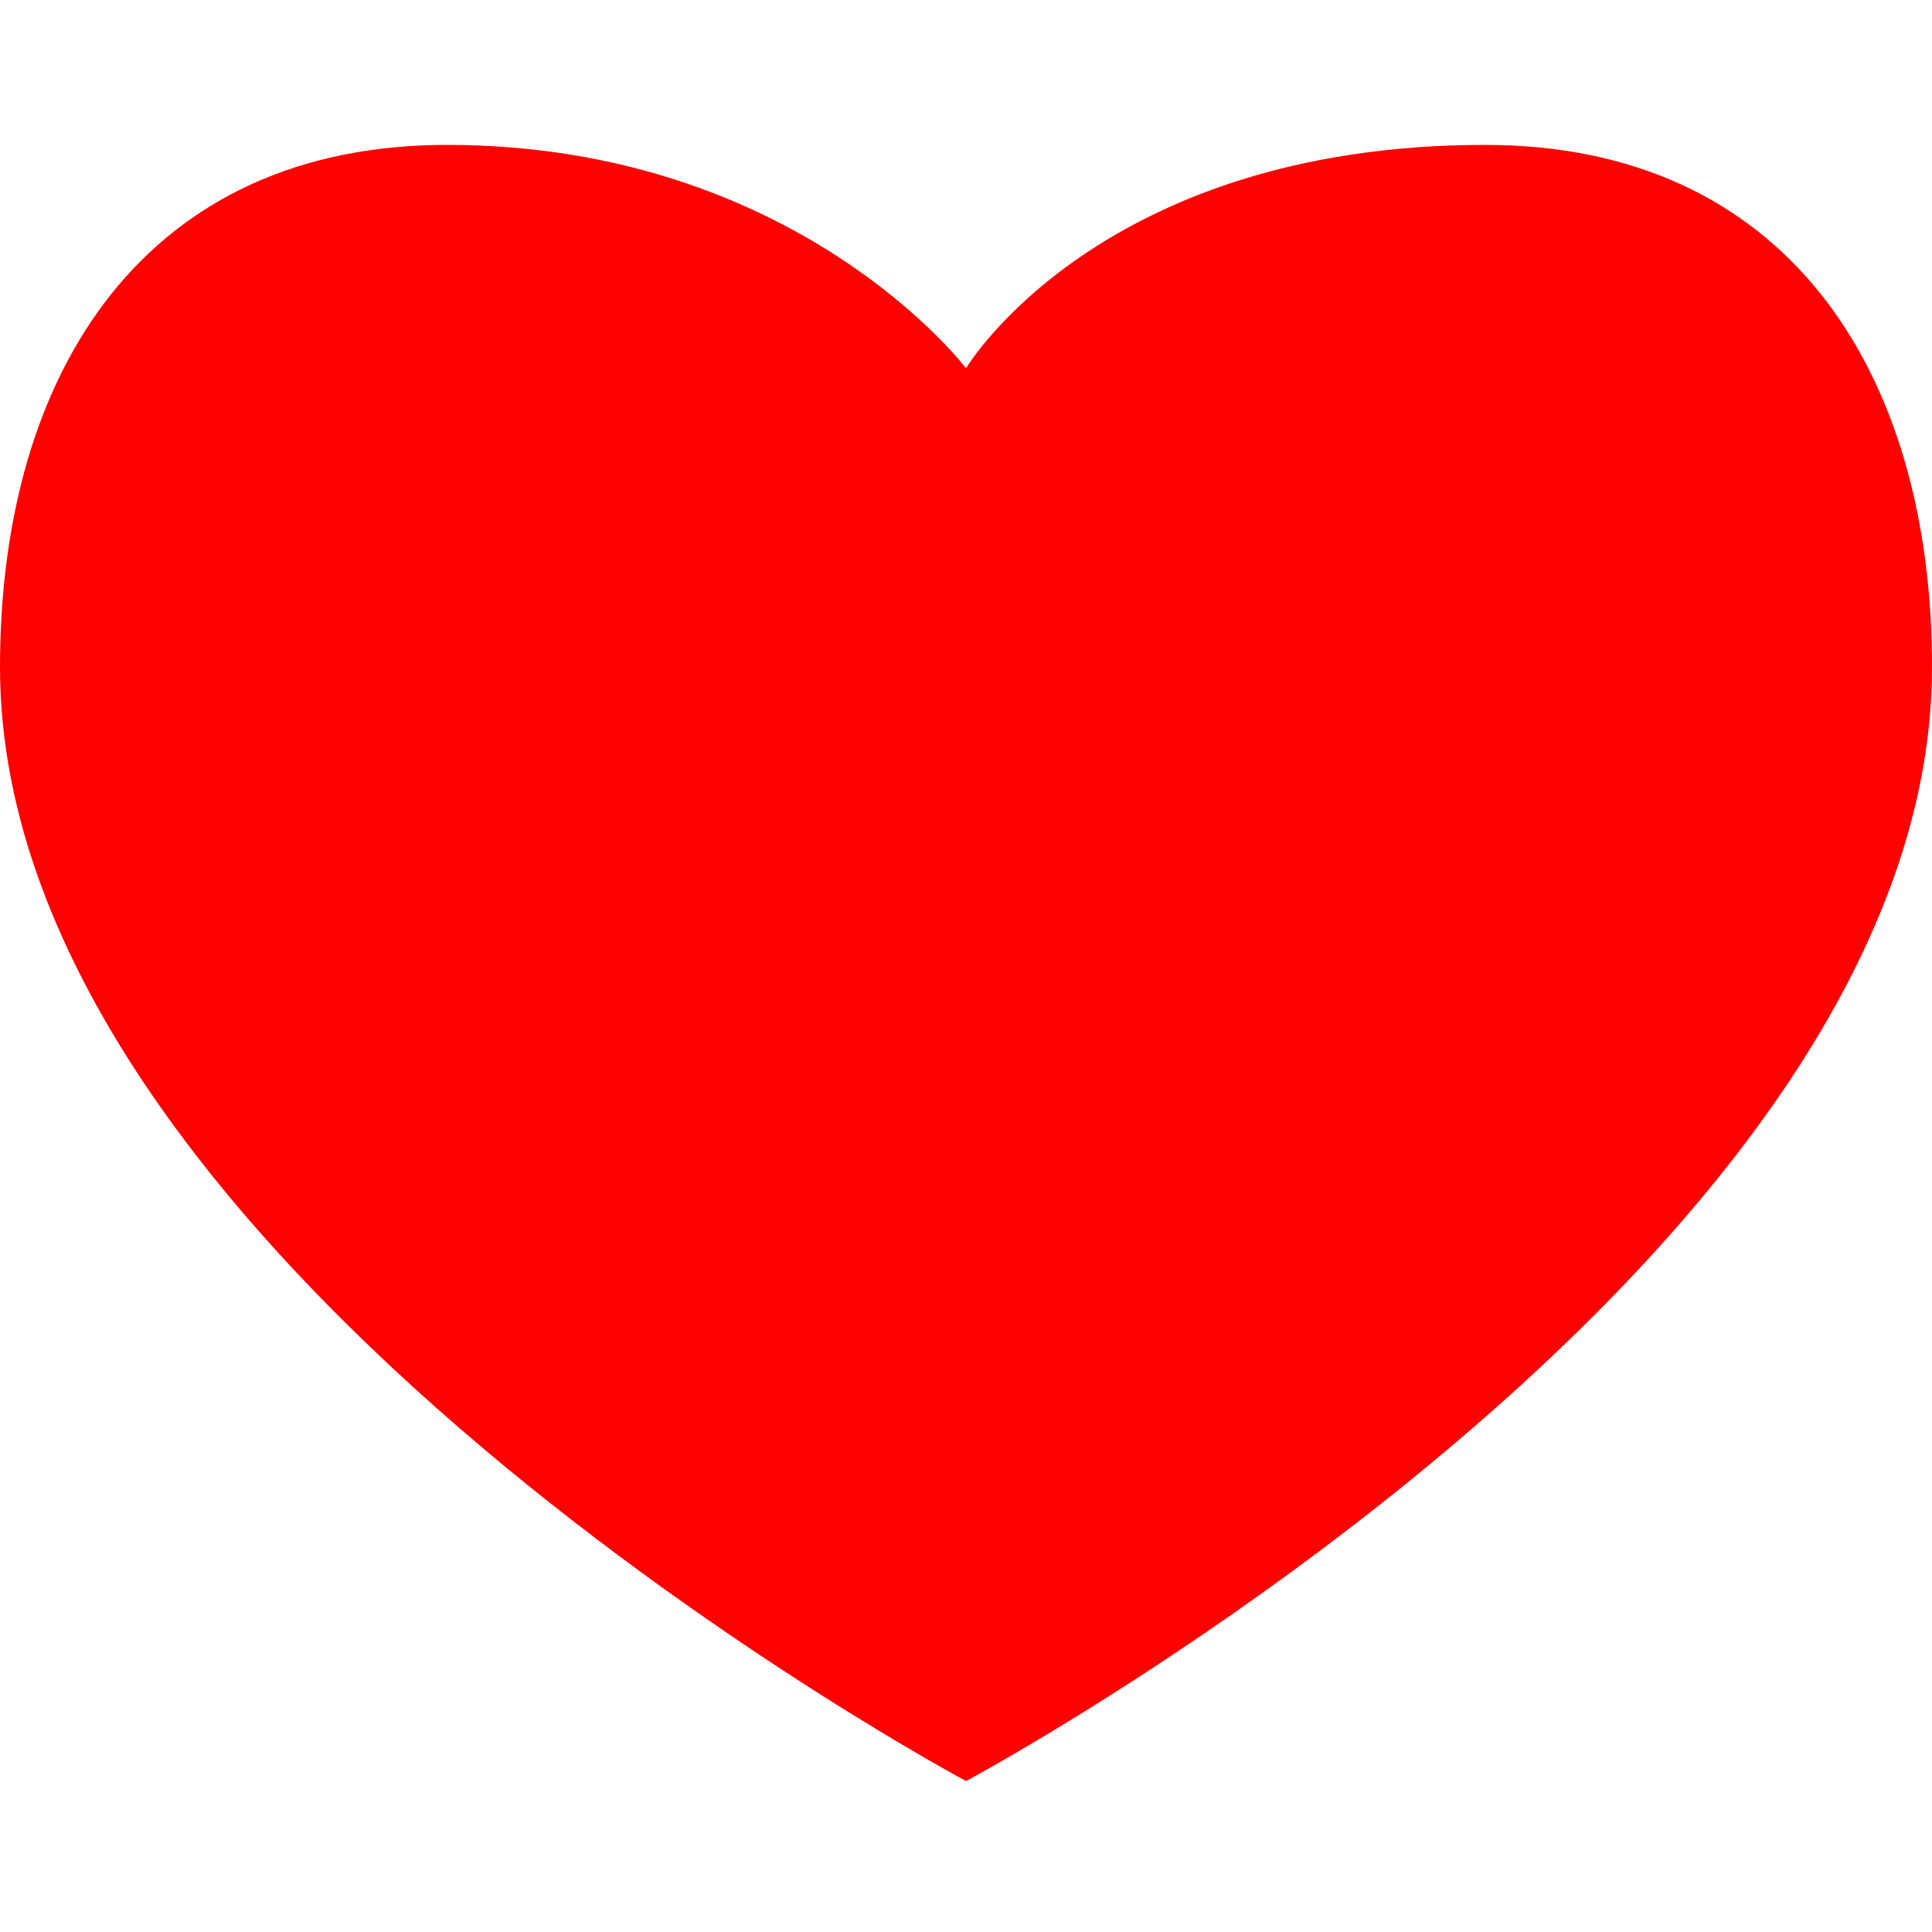
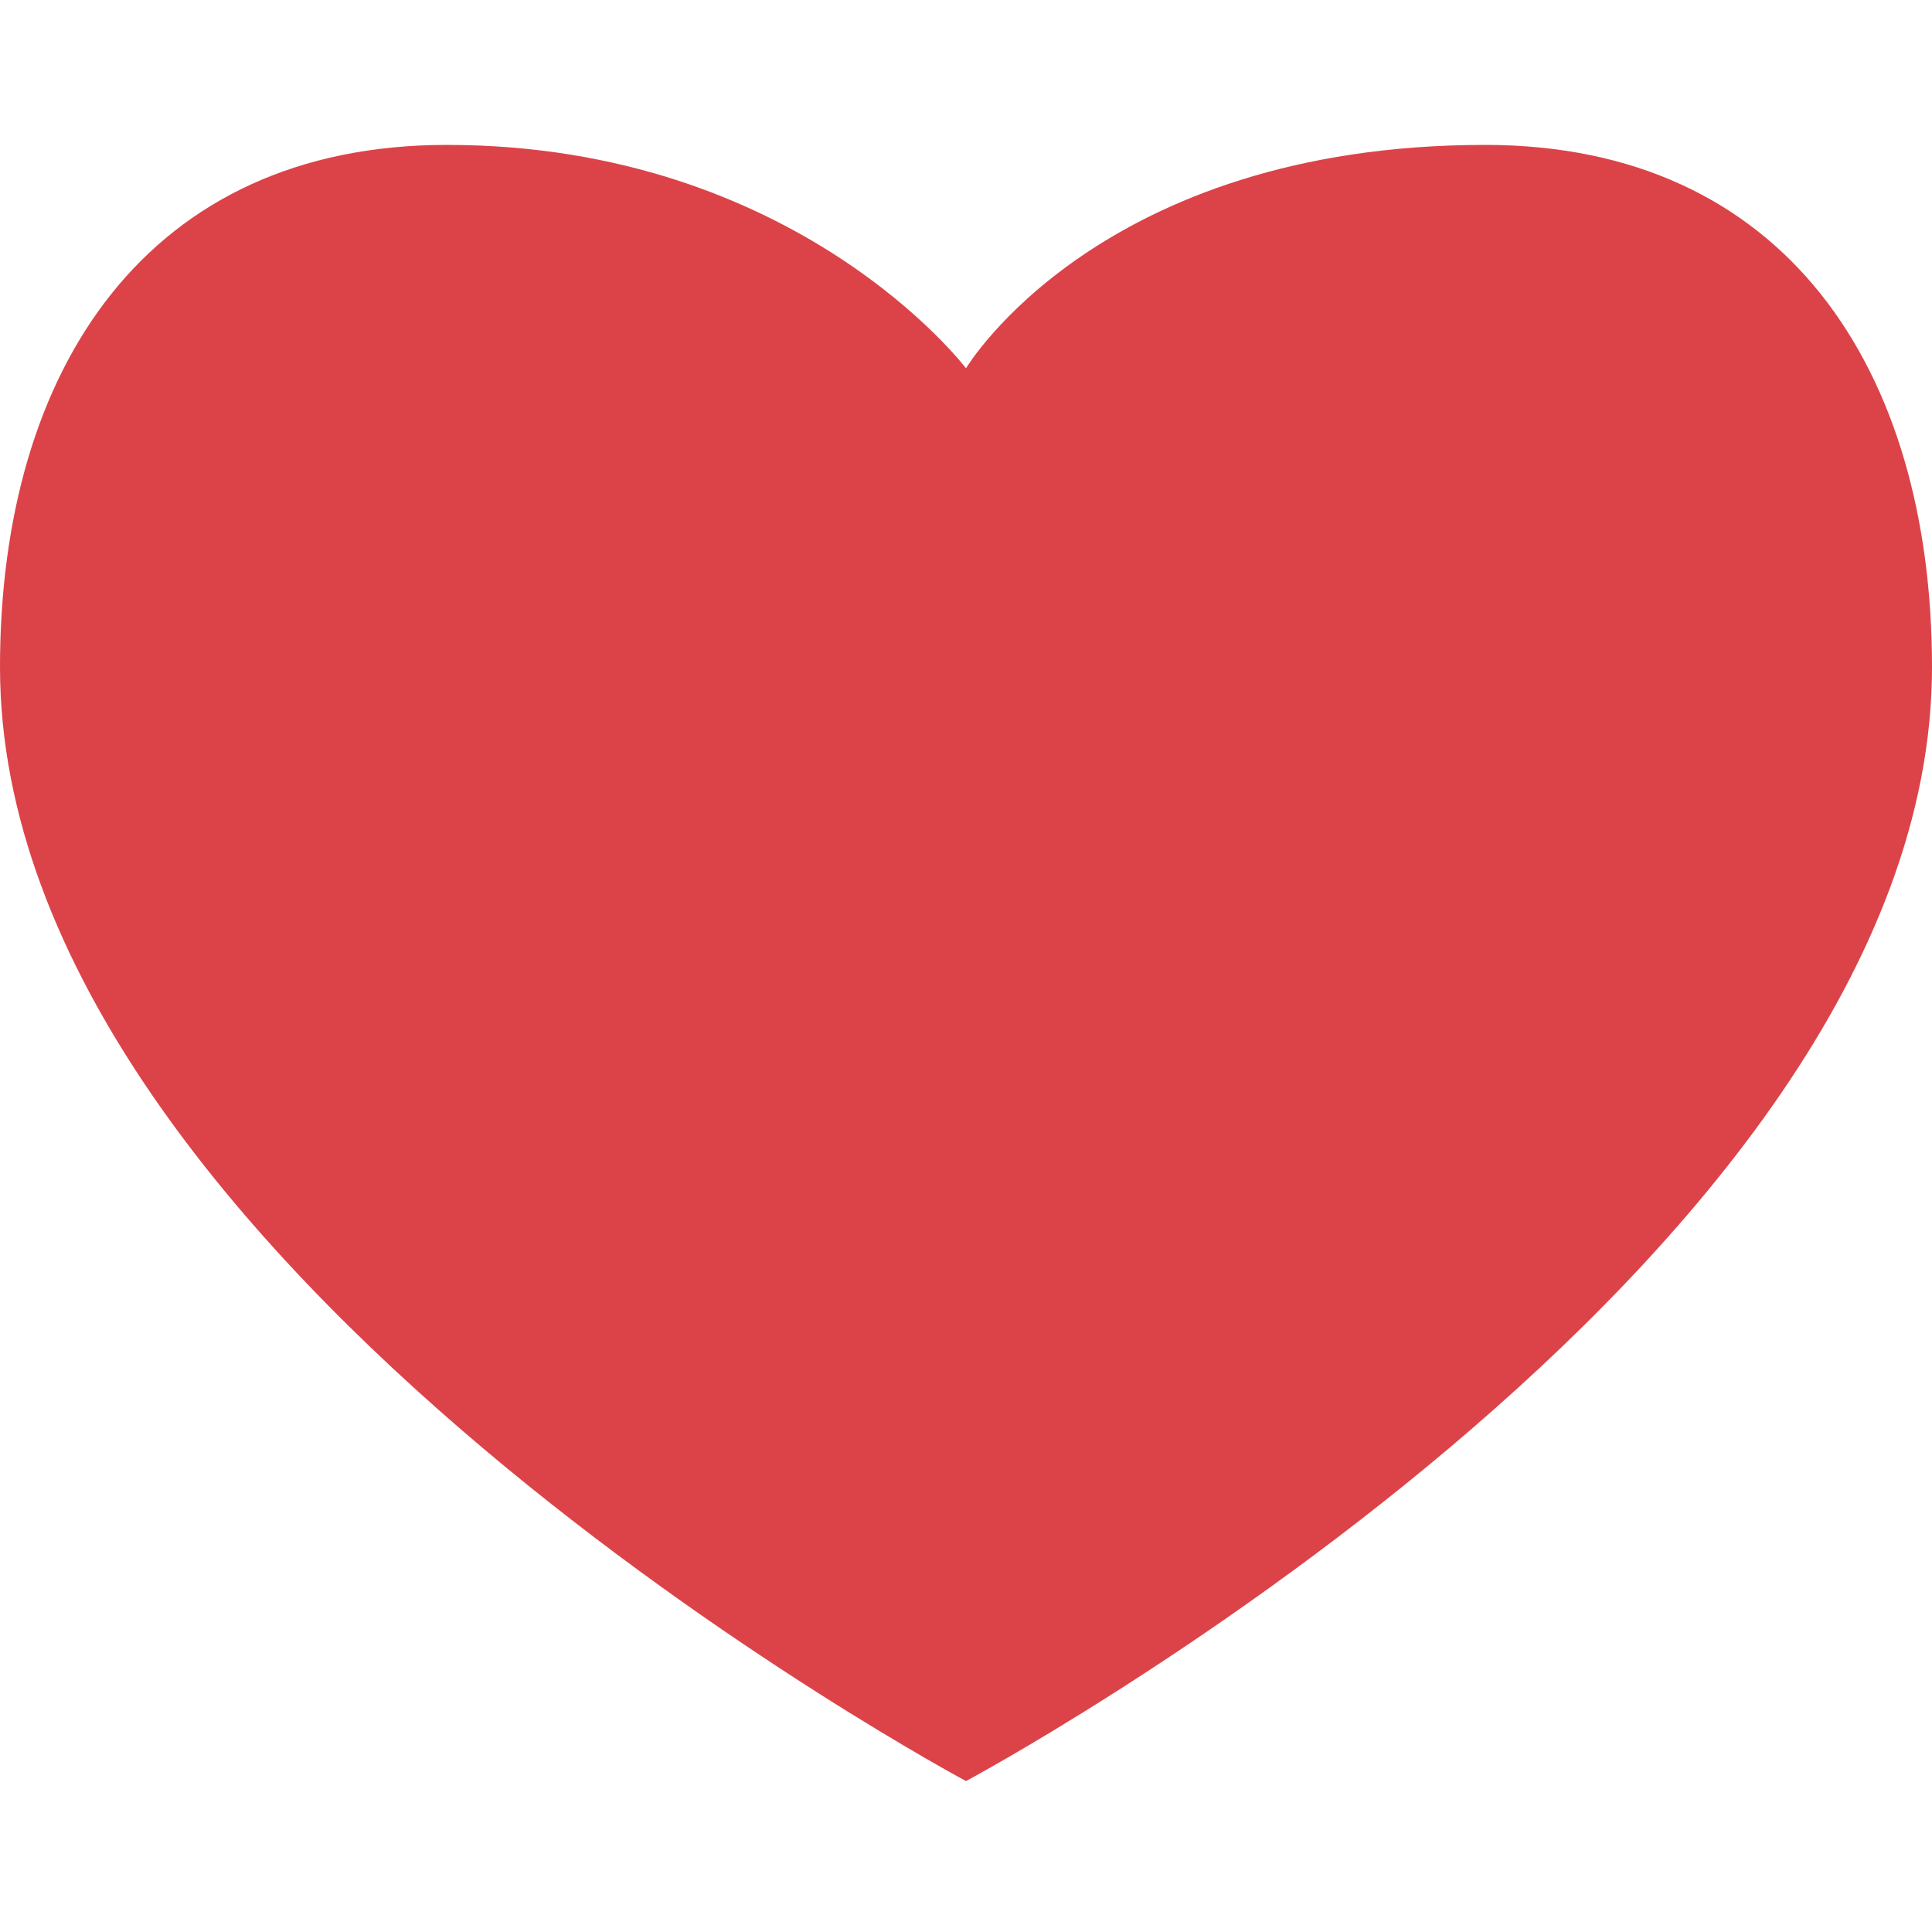
<svg xmlns="http://www.w3.org/2000/svg" width="64" height="64" version="1.1" viewBox="0 0 64 64">
-   <path d="m32 12.2c0 0 4.4-7.4 17.2-7.4C59.1 4.8 64 12.2 64 22.1 64 41.9 32 59 32 59 32 59 0 41.9 0 22.1 0 12.2 4.9 4.8 14.8 4.8 26.4 4.8 32 12.2 32 12.2z" fill="#f00" />
+   <path d="m32 12.2c0 0 4.4-7.4 17.2-7.4C59.1 4.8 64 12.2 64 22.1 64 41.9 32 59 32 59 32 59 0 41.9 0 22.1 0 12.2 4.9 4.8 14.8 4.8 26.4 4.8 32 12.2 32 12.2z" fill="#dc4348" />
</svg>
